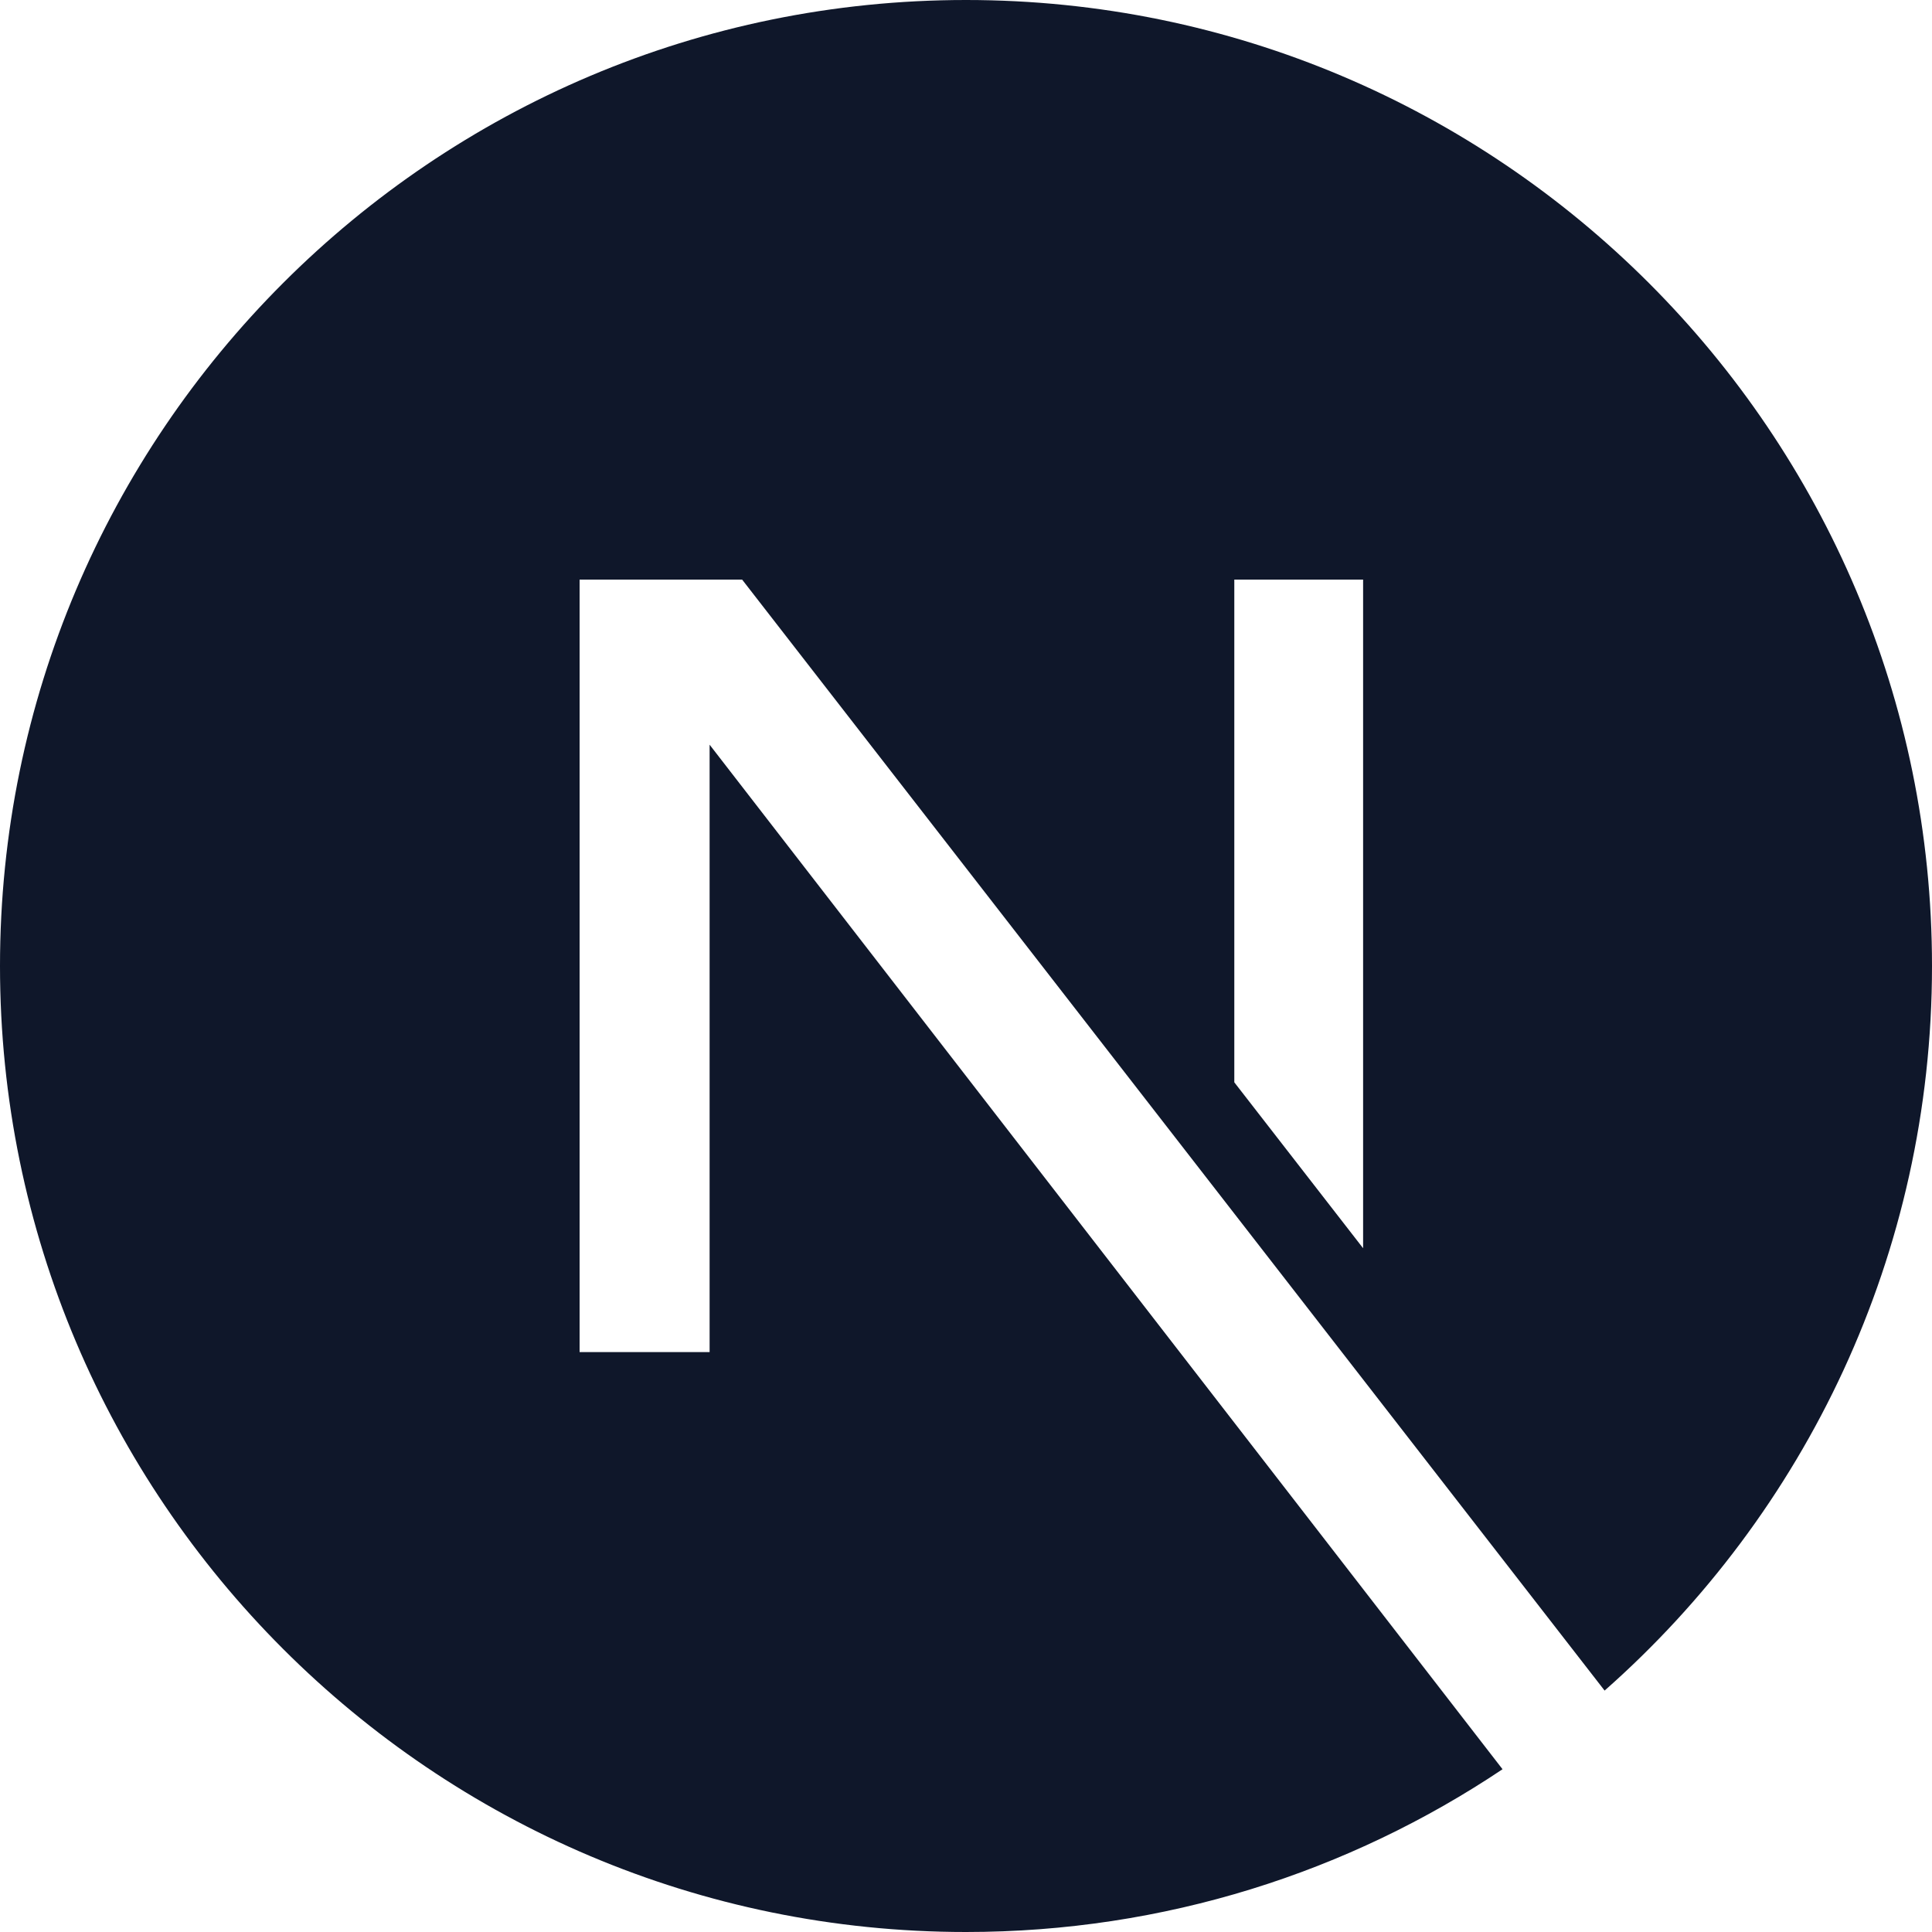
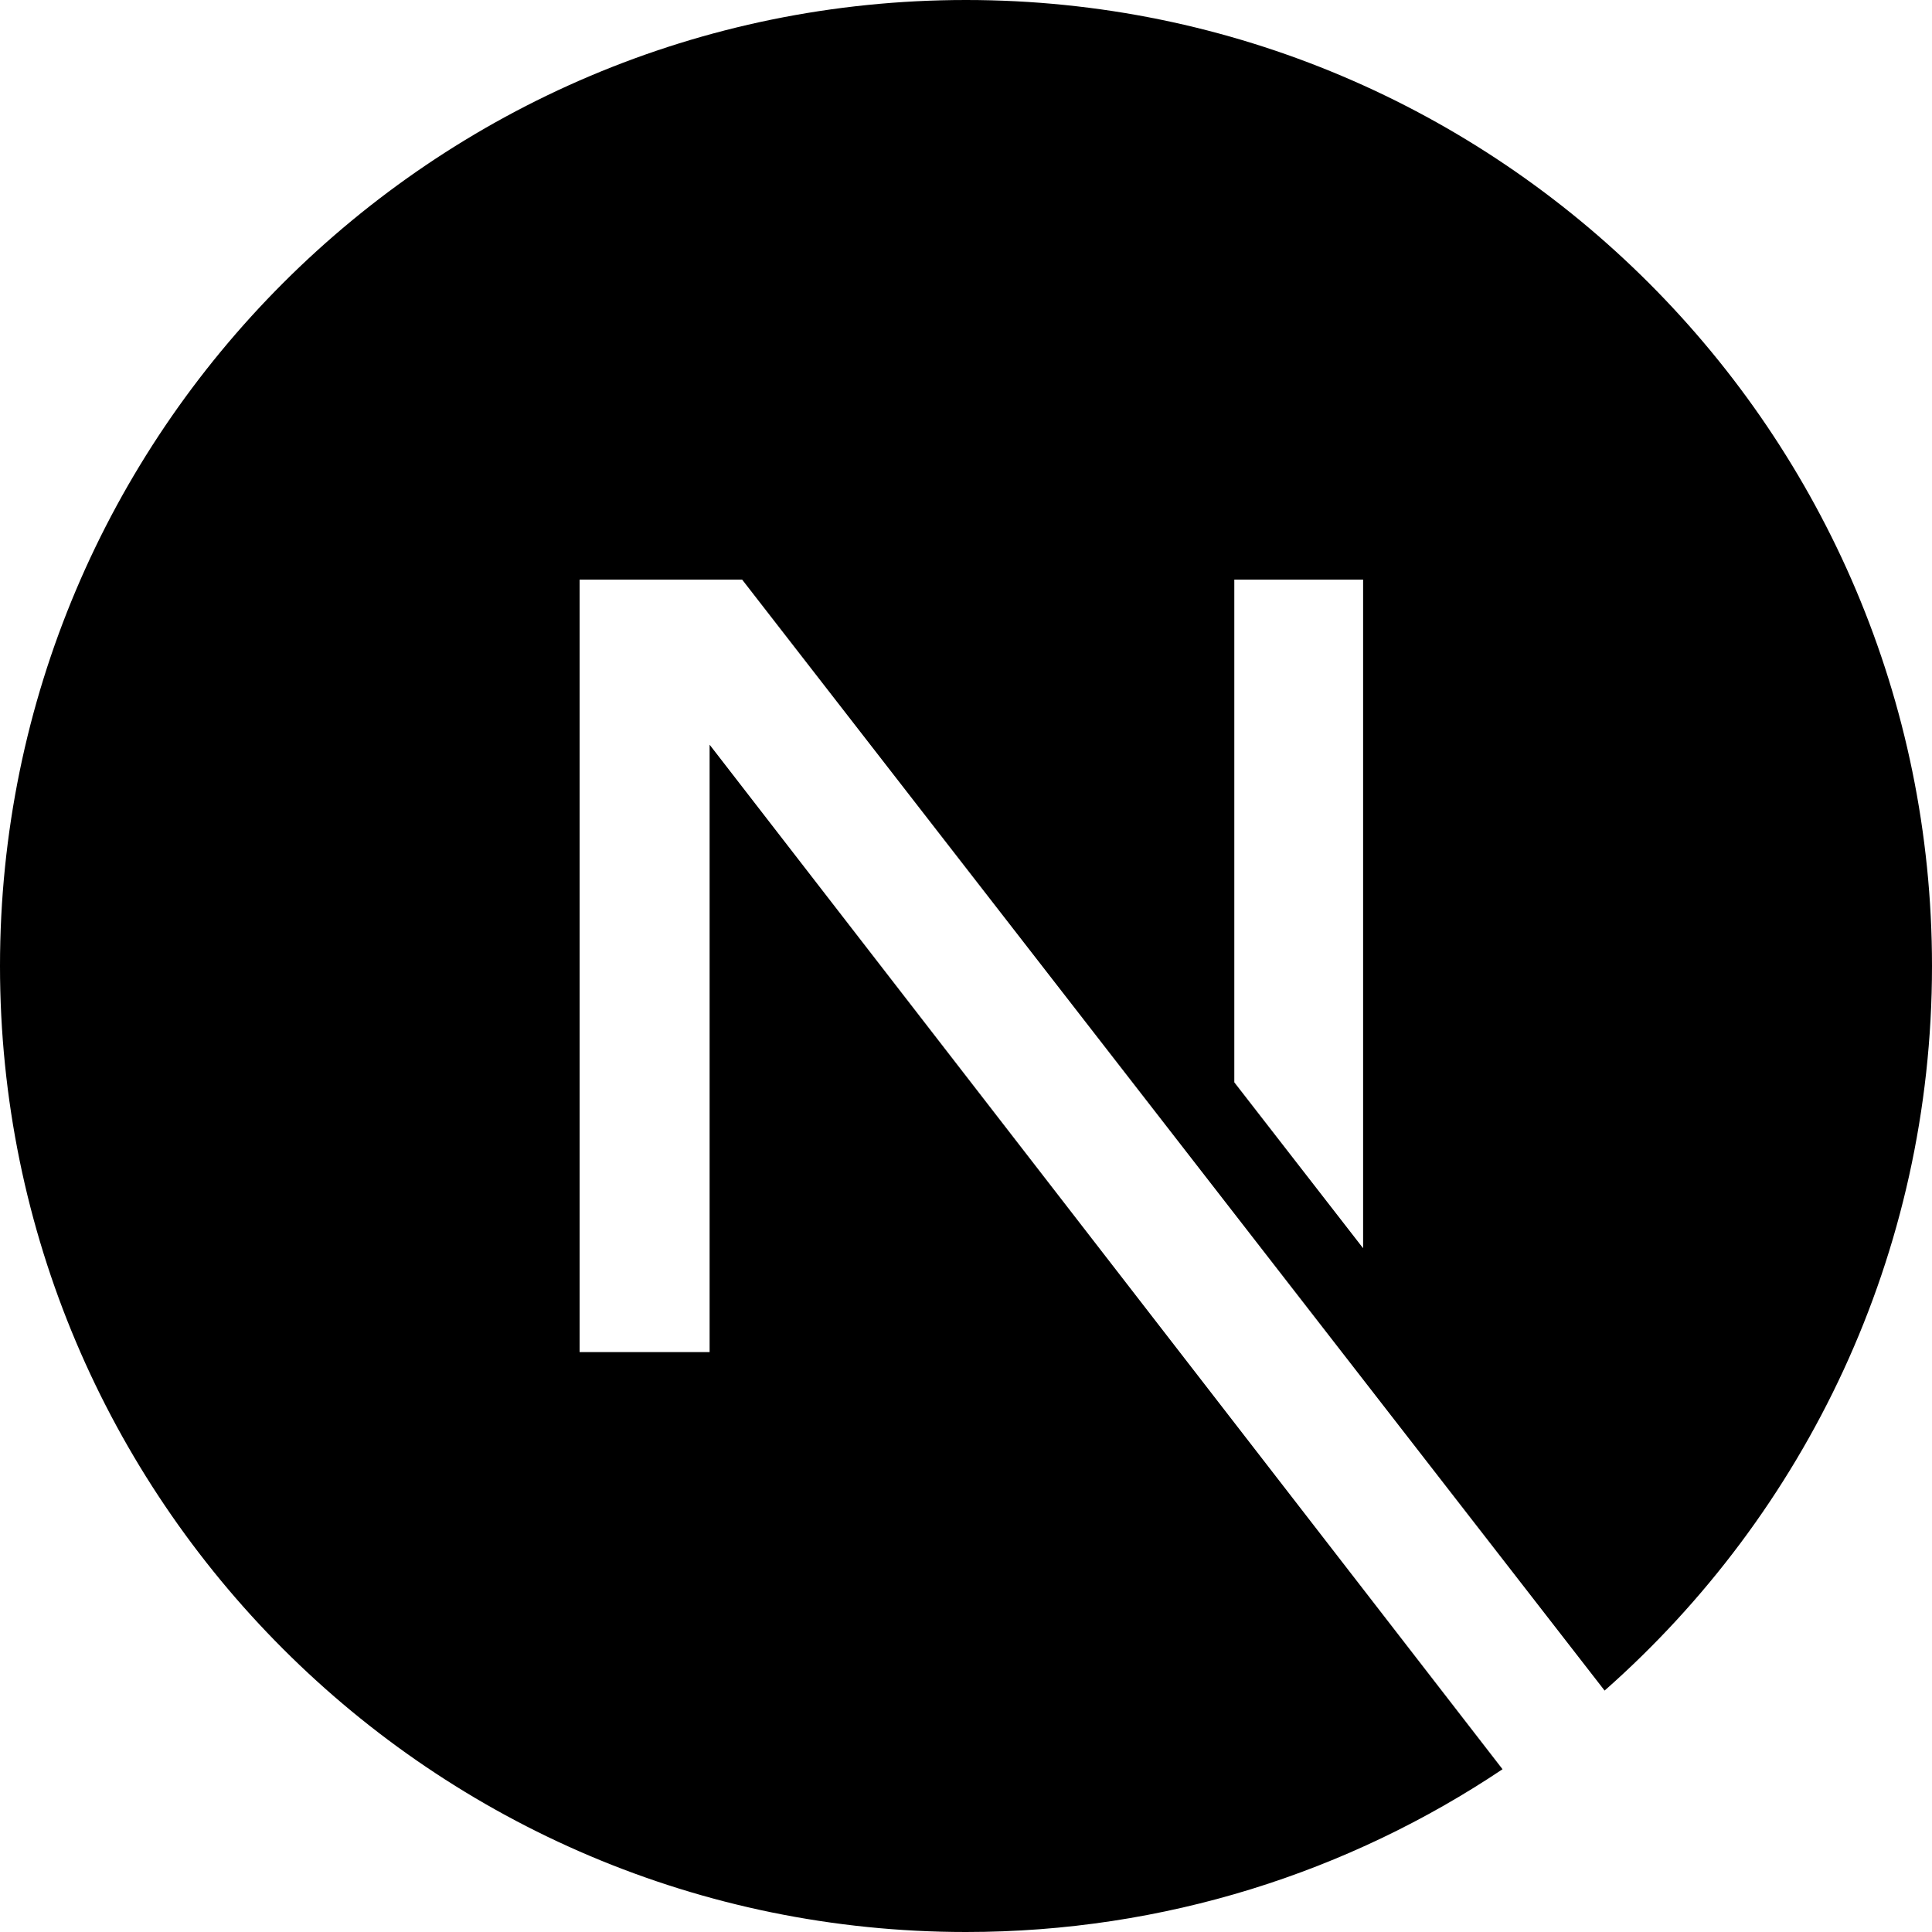
- <svg xmlns="http://www.w3.org/2000/svg" fill="#0f172a" role="img" viewBox="0 0 24 24">
+ <svg xmlns="http://www.w3.org/2000/svg" fill="#000000" role="img" viewBox="0 0 24 24">
  <path d="M18.665 21.978C16.758 23.255 14.465 24 12 24 5.377 24 0 18.623 0 12S5.377 0 12 0s12 5.377 12 12c0 3.583-1.574 6.801-4.067 9.001L9.219 7.2H7.2v9.596h1.615V9.251l9.85 12.727Zm-3.332-8.533 1.6 2.061V7.2h-1.6v6.245Z" />
</svg>
